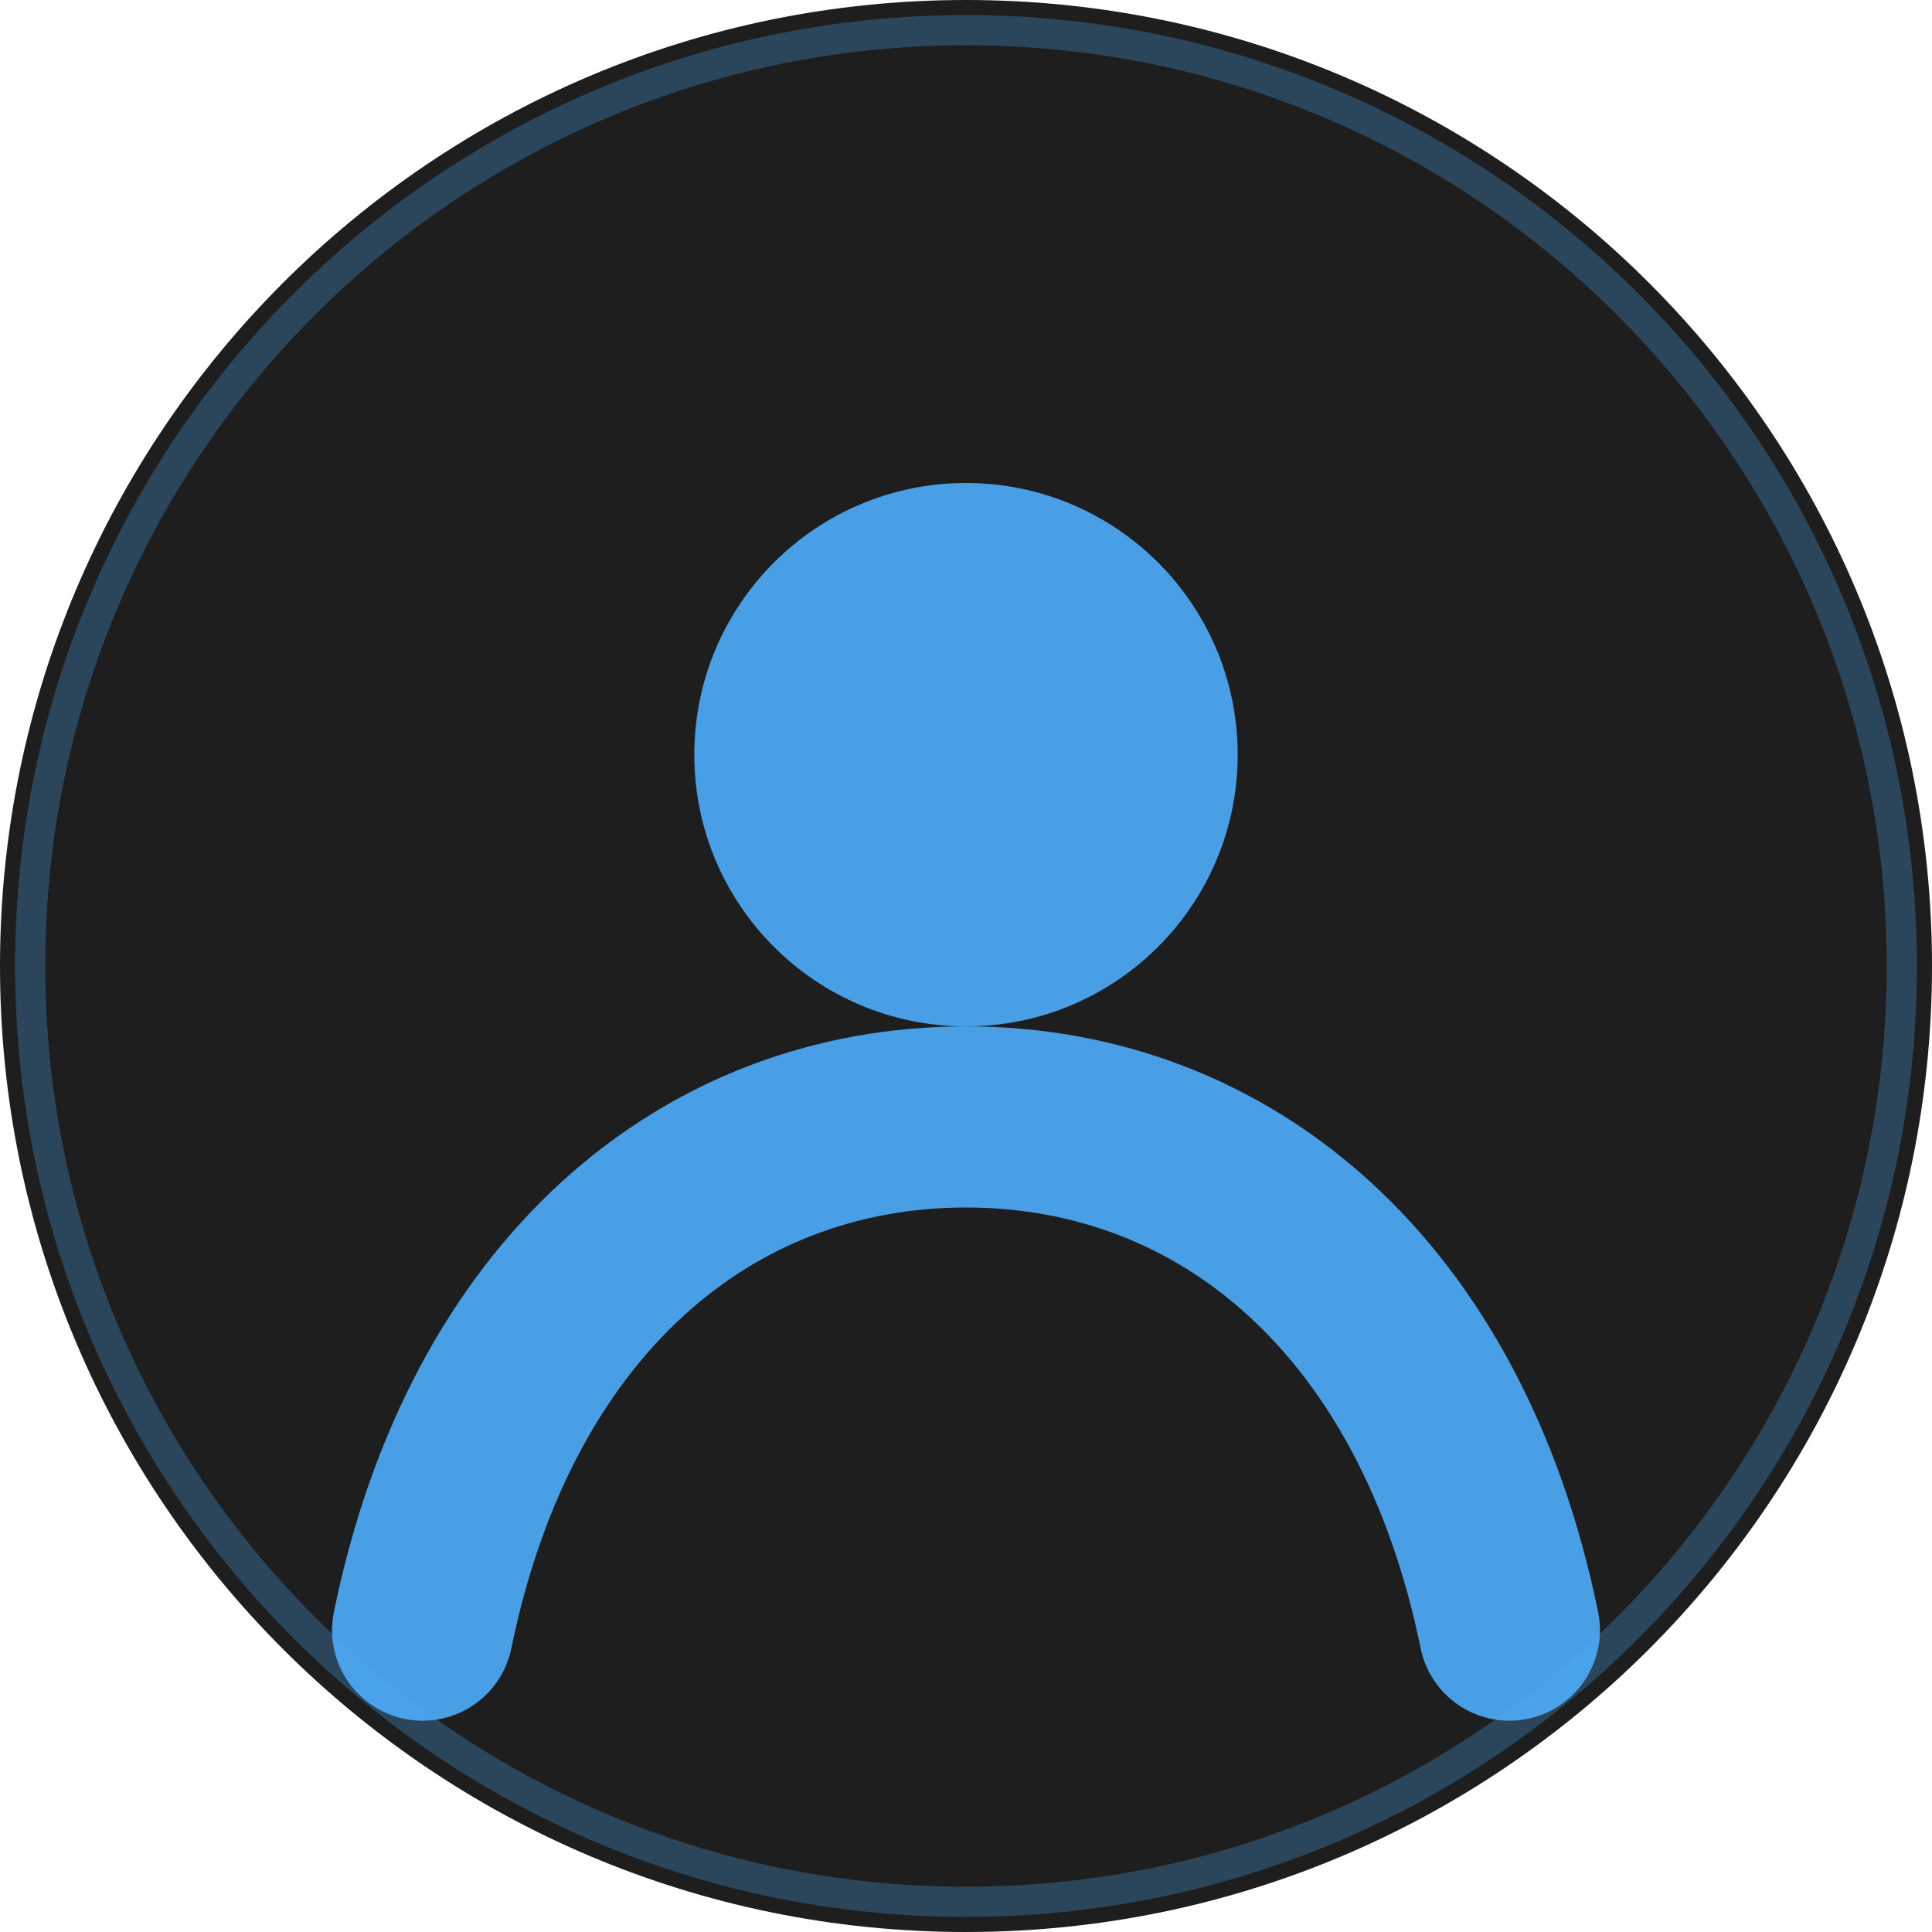
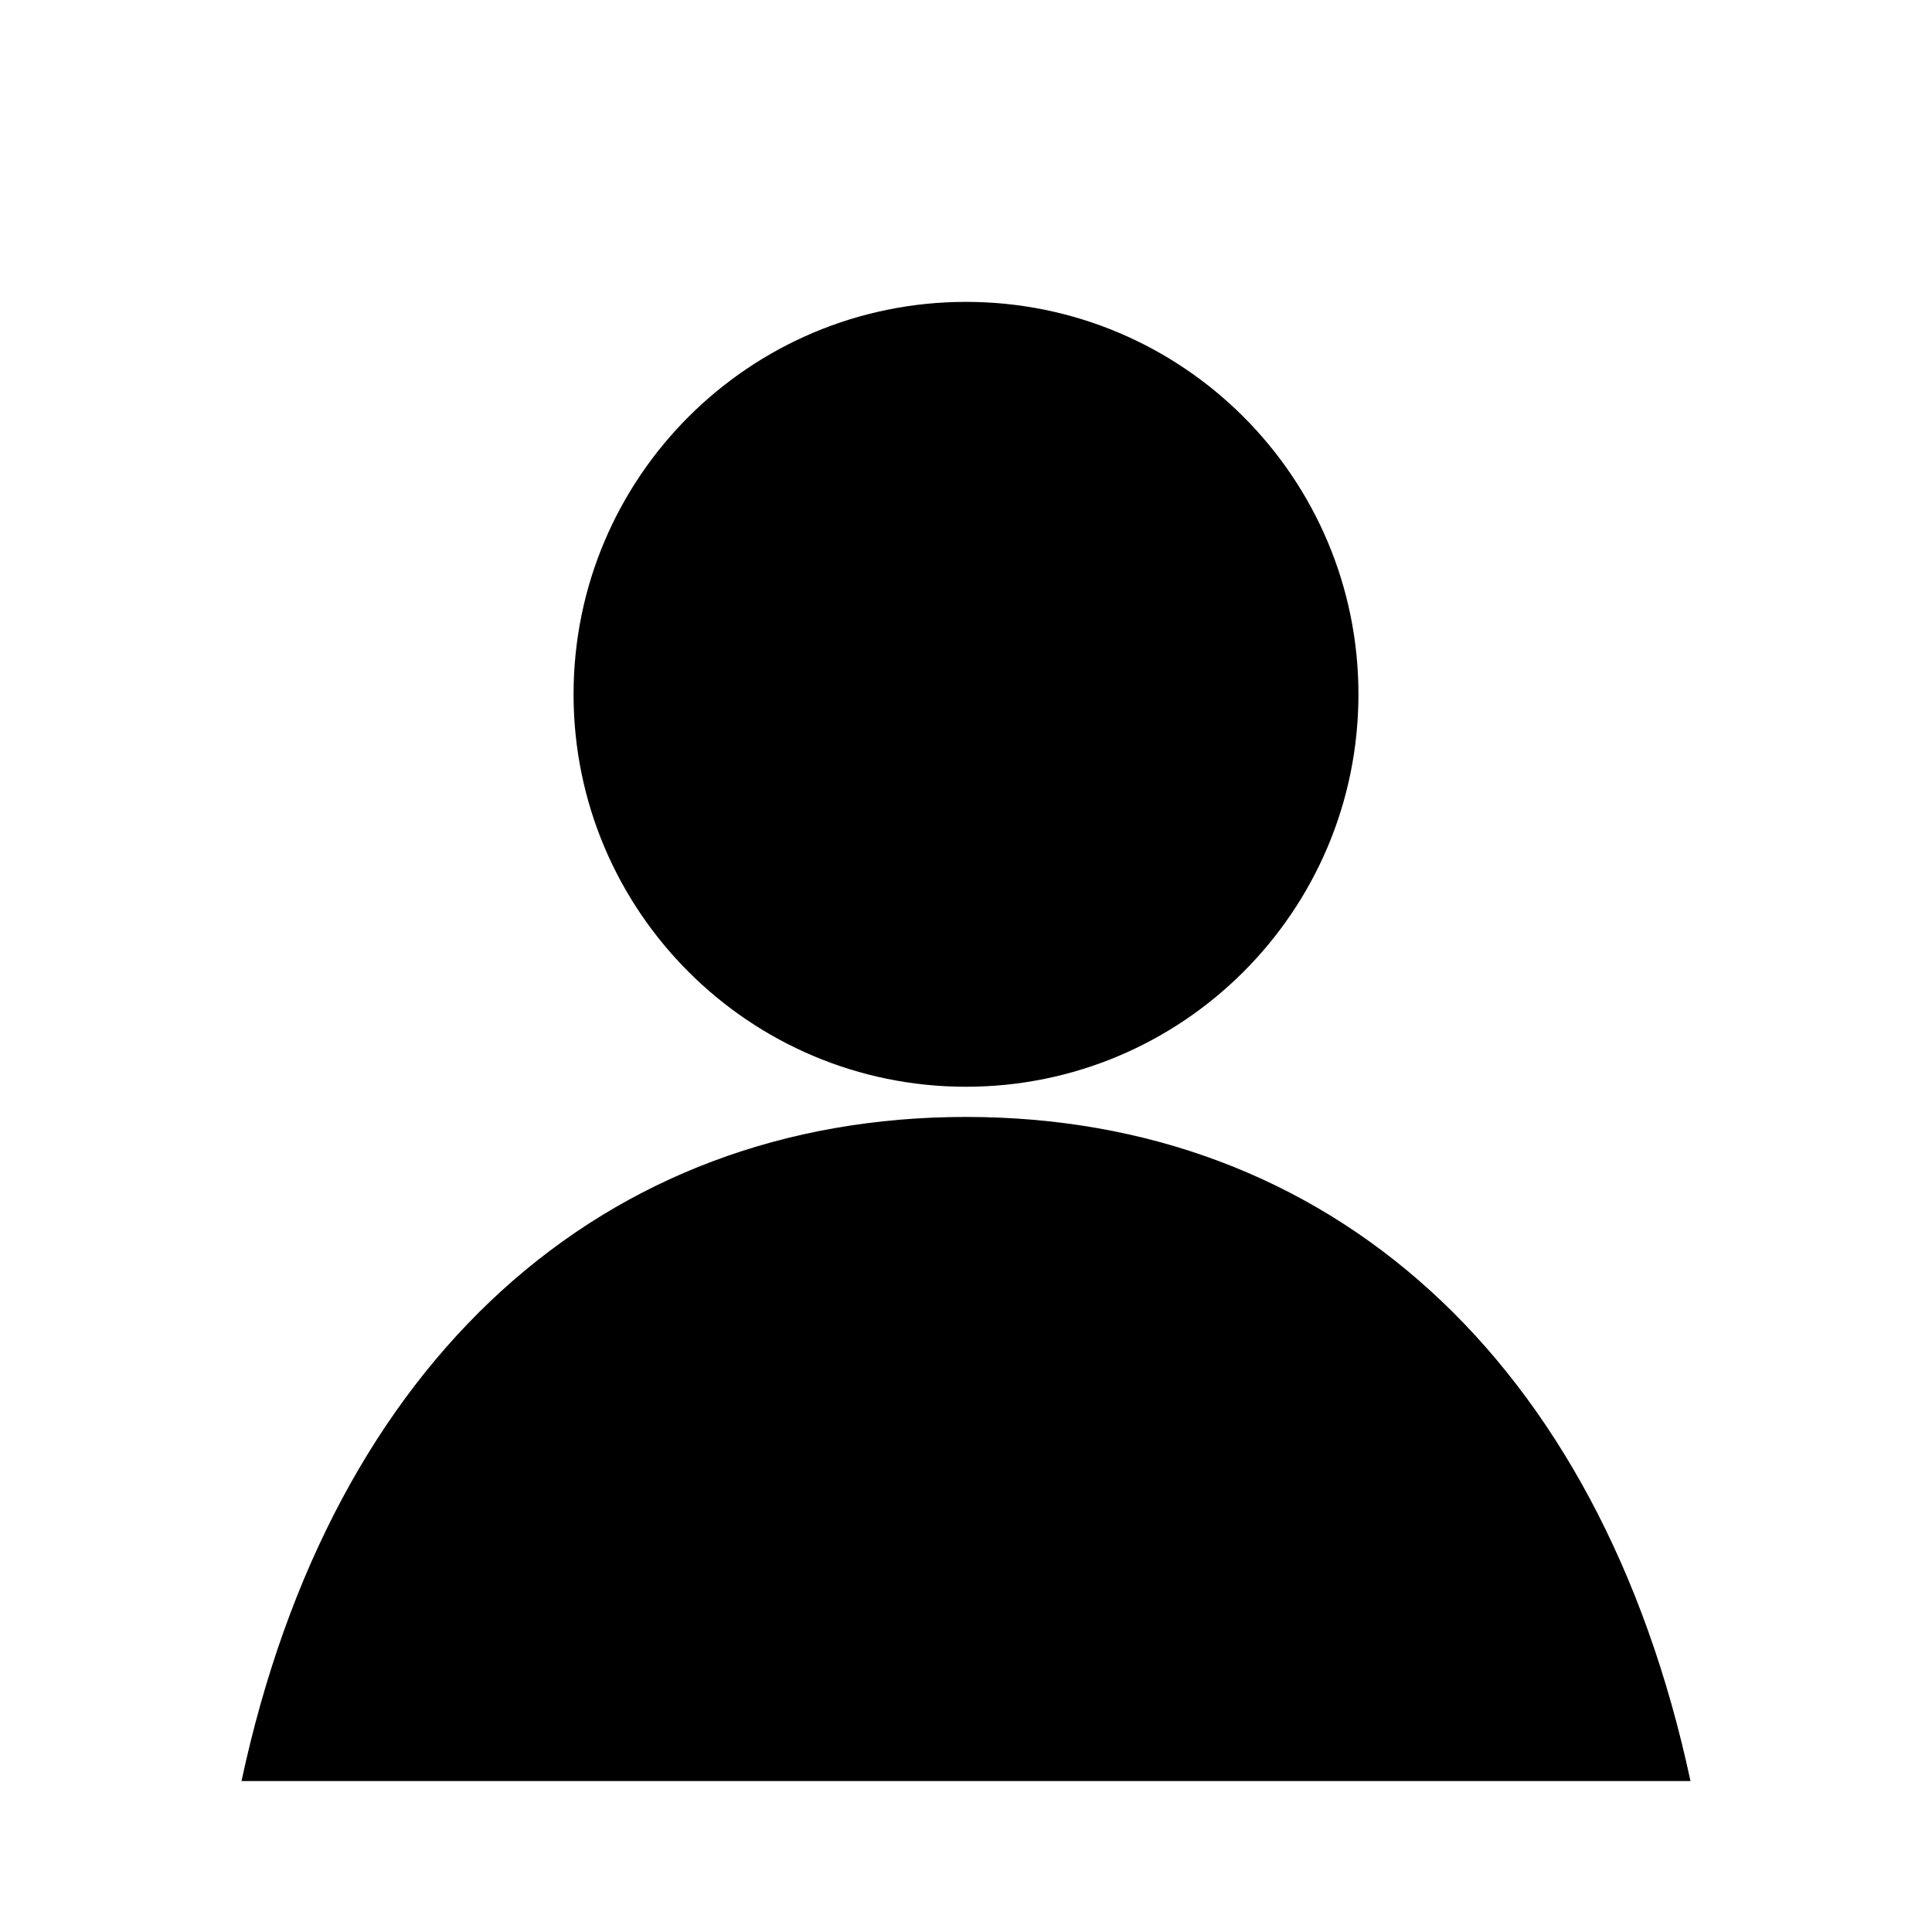
<svg xmlns="http://www.w3.org/2000/svg" viewBox="0 0 128 128" role="img" aria-label="Default avatar">
-   <circle cx="64" cy="64" r="64" fill="#1e1e1e" />
-   <circle cx="64" cy="64" r="62" fill="none" stroke="#4dabf7" stroke-opacity="0.28" stroke-width="2" />
-   <circle cx="64" cy="50" r="18" fill="#4dabf7" fill-opacity="0.92" />
-   <path d="M28 108c4.5-22 18.8-34 36-34s31.5 12 36 34" fill="none" stroke="#4dabf7" stroke-width="12" stroke-linecap="round" stroke-opacity="0.92" />
+   <circle cx="64" cy="46" r="26" fill="#000" />
+   <path d="M16 118c6-28 24-44 48-44s42 16 48 44" fill="#000" />
</svg>
